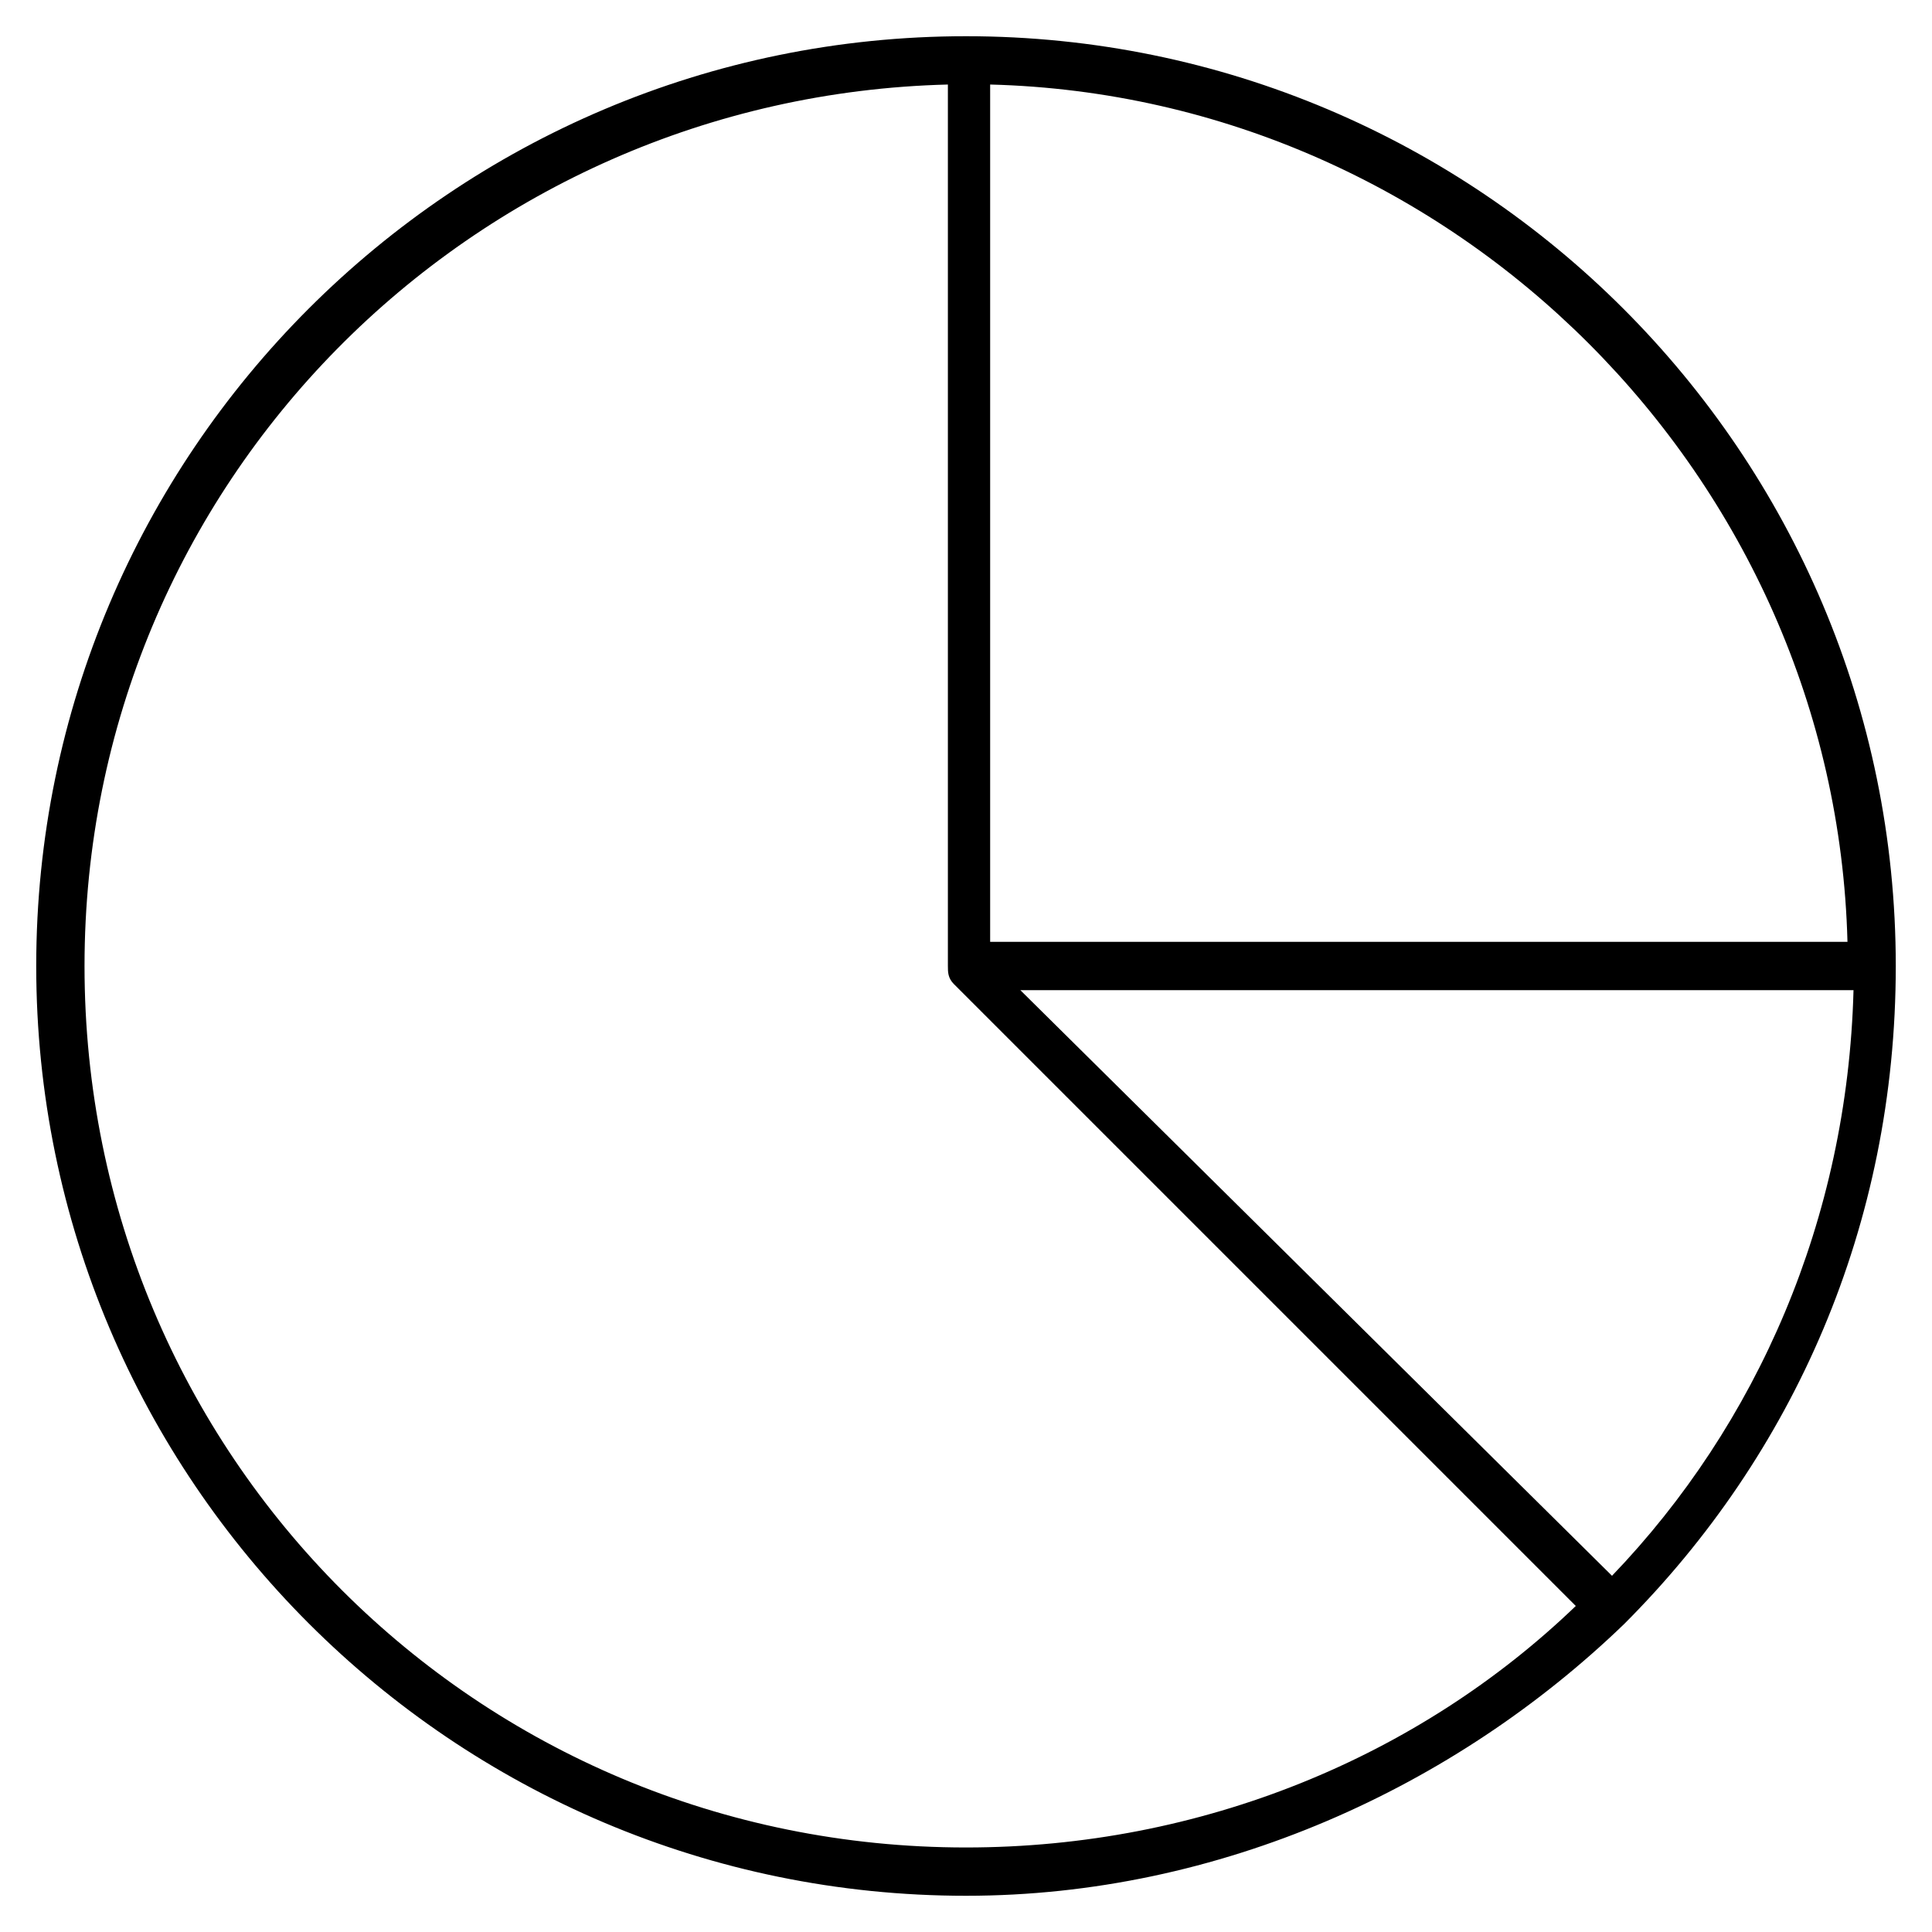
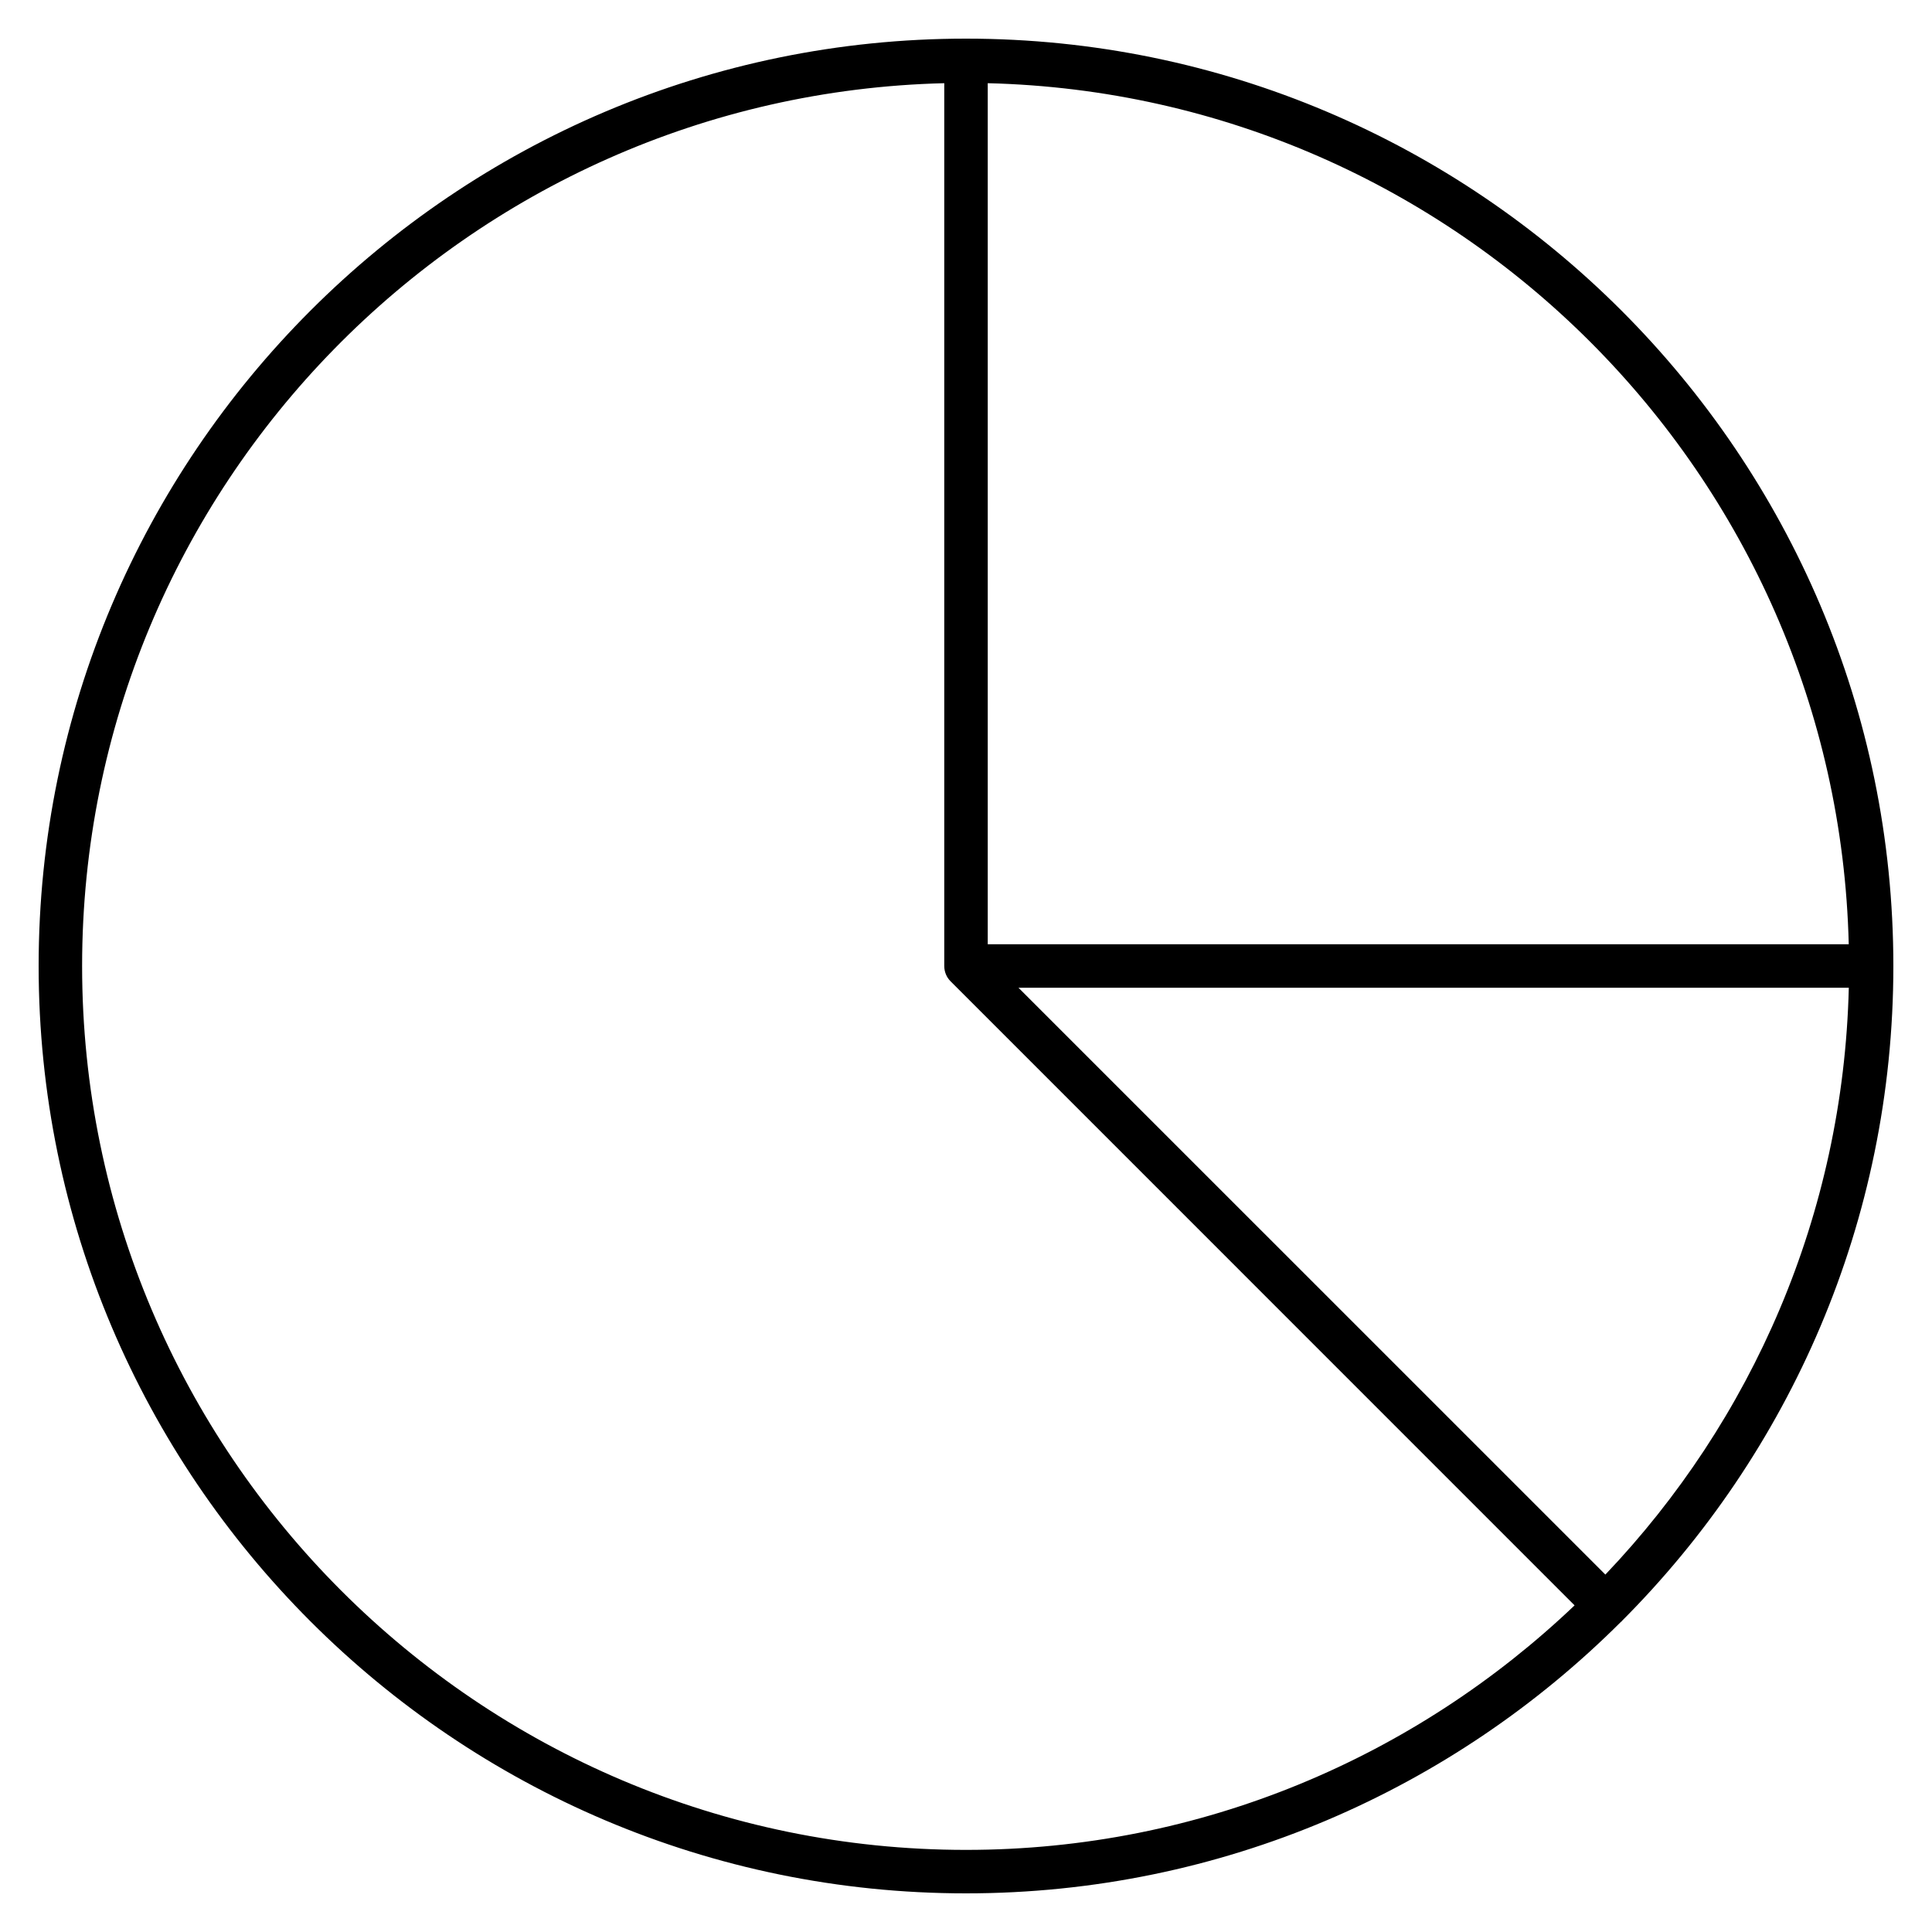
<svg xmlns="http://www.w3.org/2000/svg" version="1.1" id="Layer_1" x="0px" y="0px" viewBox="0 0 32 32" style="enable-background:new 0 0 32 32;" xml:space="preserve">
-   <path id="chart--pie_1_" d="M26.9,26.9c2.8-2.8,4.5-6.6,4.5-10.9c0-8.5-6.9-15.4-15.4-15.4S0.6,7.5,0.6,16S7.5,31.4,16,31.4  C20.2,31.4,24.1,29.6,26.9,26.9L26.9,26.9L26.9,26.9z M16.9,16.4h13.8c-0.1,3.8-1.6,7.2-4,9.7L16.9,16.4z M30.6,15.6H16.4V1.4  C24.1,1.6,30.4,7.9,30.6,15.6z M1.4,16c0-8,6.4-14.4,14.3-14.6V16c0,0.1,0,0.2,0.1,0.3l10.3,10.3c-2.6,2.5-6.2,4-10.1,4  C7.9,30.6,1.4,24.1,1.4,16z" />
+   <path id="chart--pie_1_" d="M26.862,26.85C29.64,24.069,31.36,20.232,31.36,16c0-8.47-6.89-15.36-15.36-15.36S0.64,7.53,0.64,16  S7.53,31.36,16,31.36c4.232,0,8.069-1.721,10.85-4.499c0.002-0.002,0.006-0.001,0.008-0.003S26.86,26.853,26.862,26.85z   M16.869,16.36h13.753c-0.092,3.763-1.607,7.174-4.032,9.72L16.869,16.36z M30.621,15.64H16.36V1.378  C24.144,1.569,30.431,7.855,30.621,15.64z M1.36,16c0-7.951,6.375-14.428,14.28-14.622V16c0,0.1,0.04,0.19,0.106,0.255L26.08,26.59  c-2.628,2.503-6.173,4.05-10.08,4.05C7.927,30.64,1.36,24.072,1.36,16z" />
  <rect id="_Transparent_Rectangle" style="fill:none;" width="32" height="32" />
</svg>
